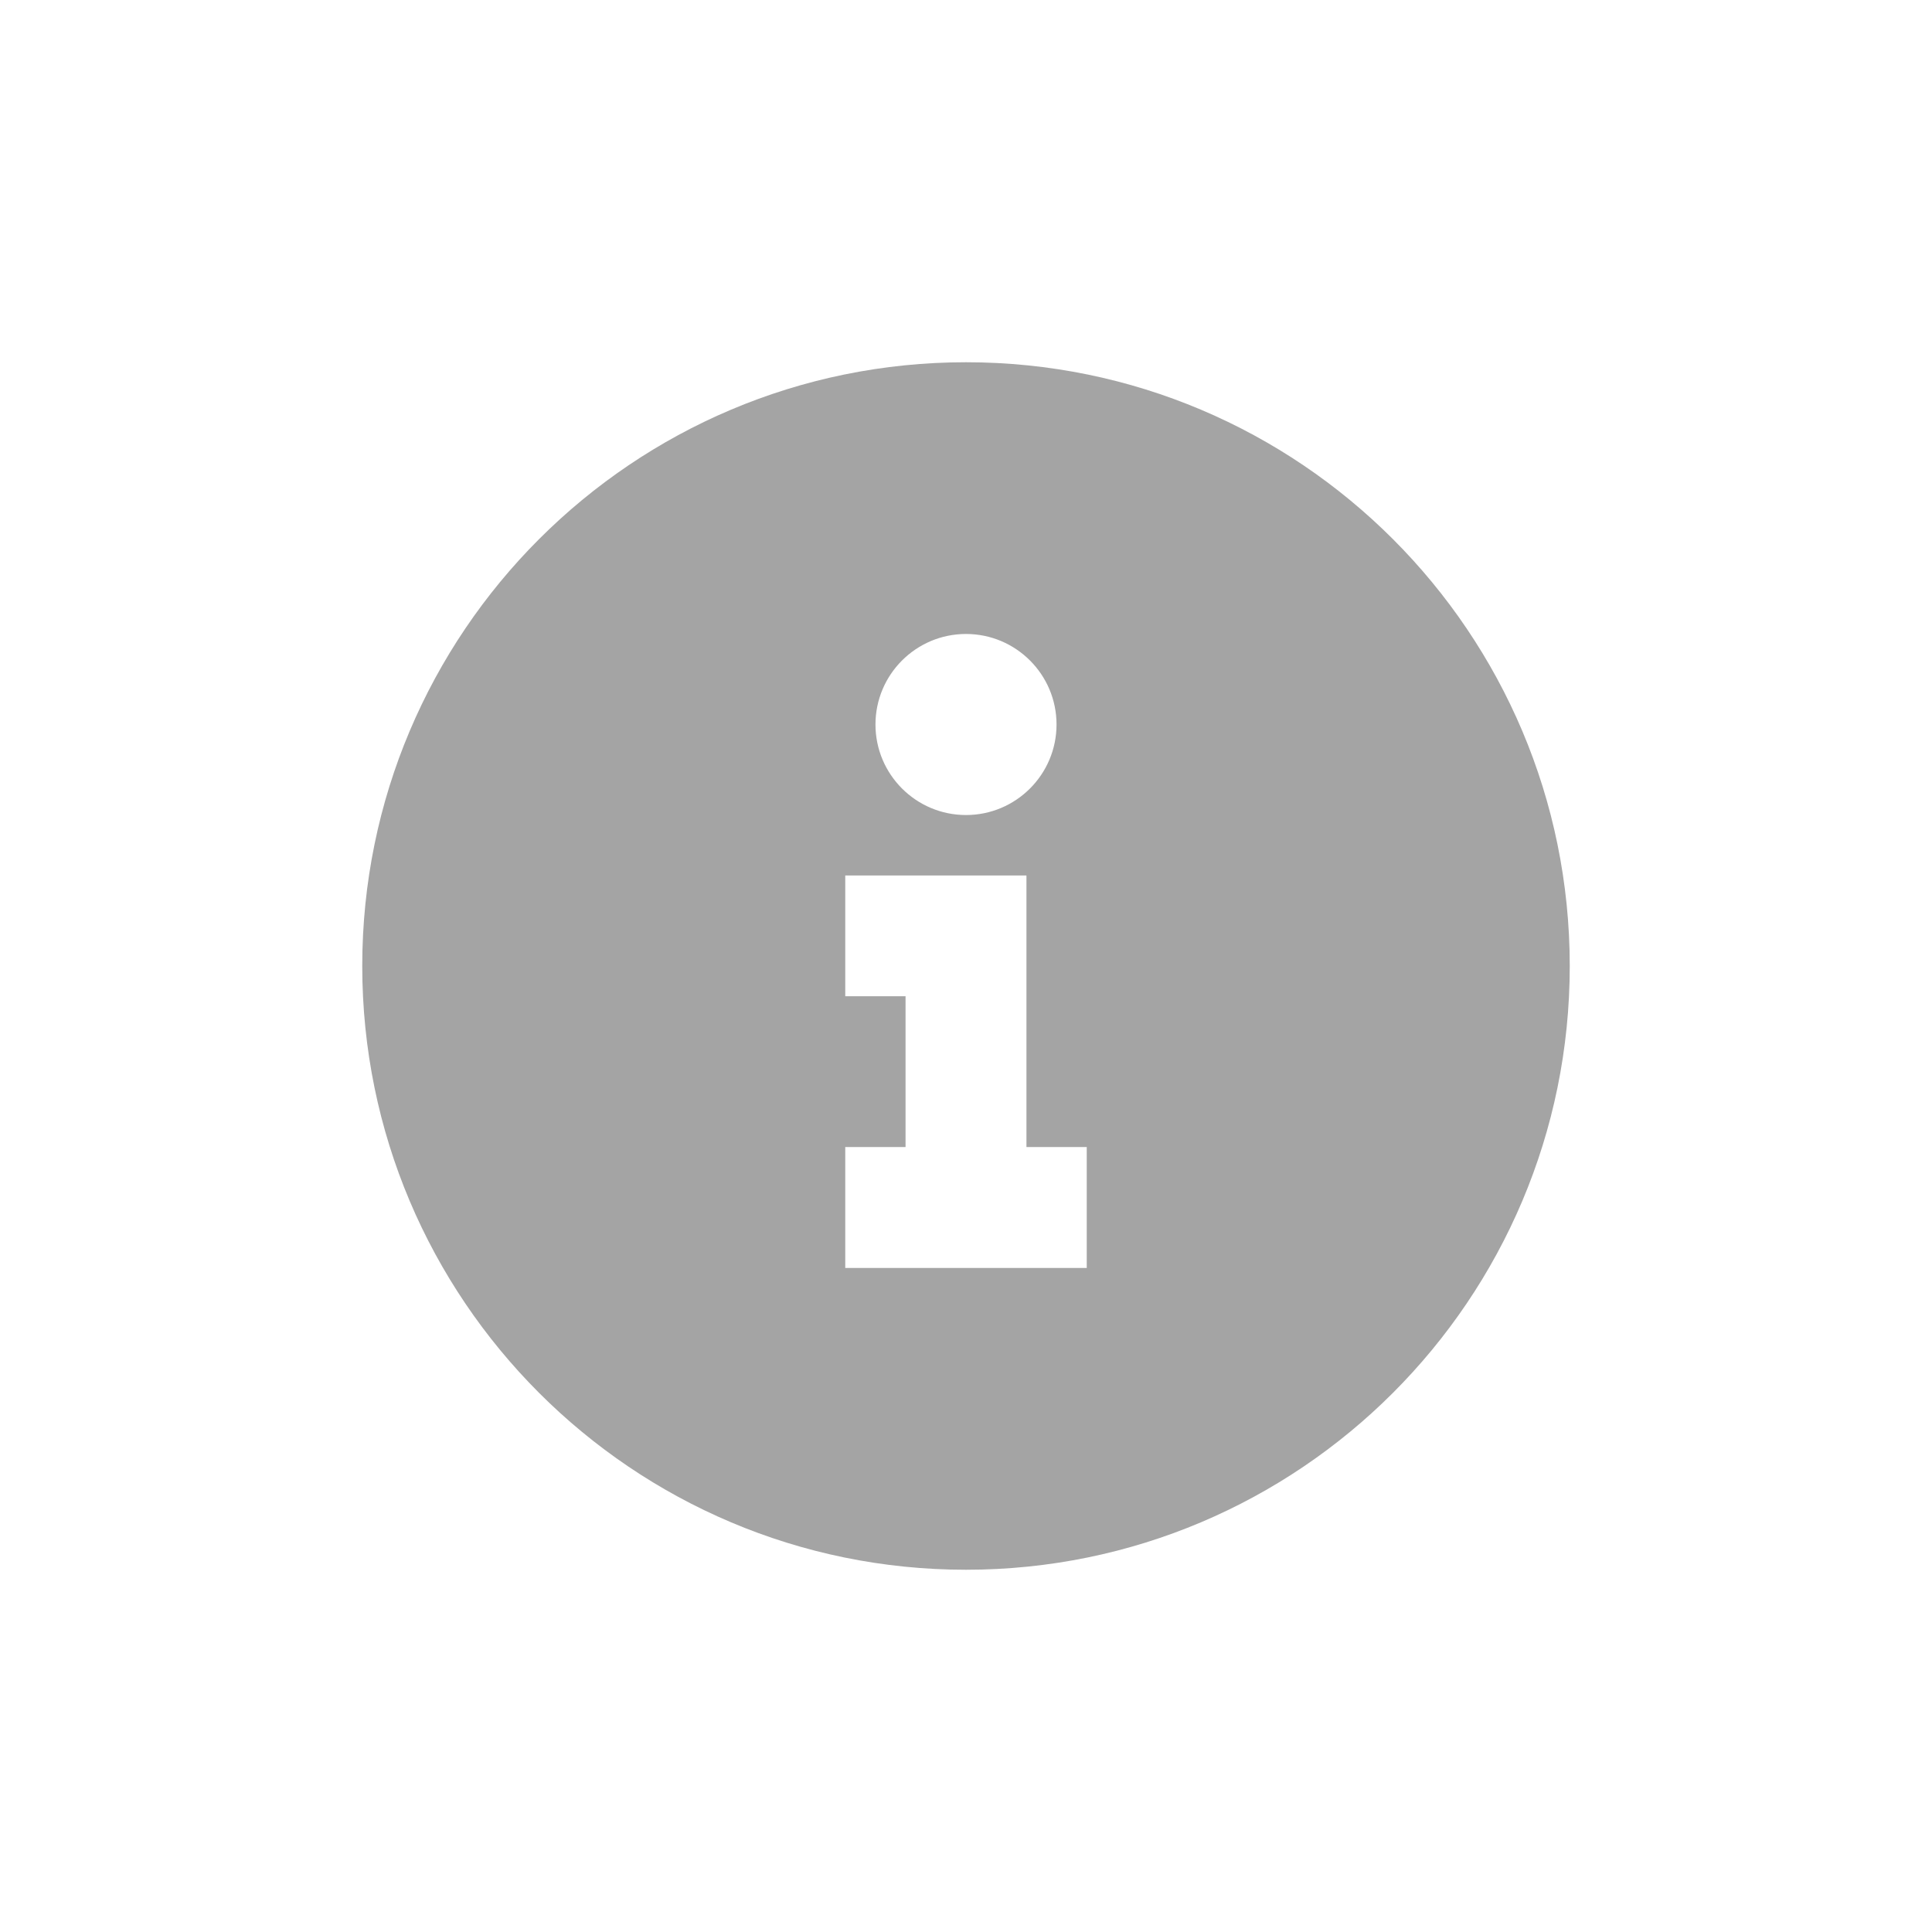
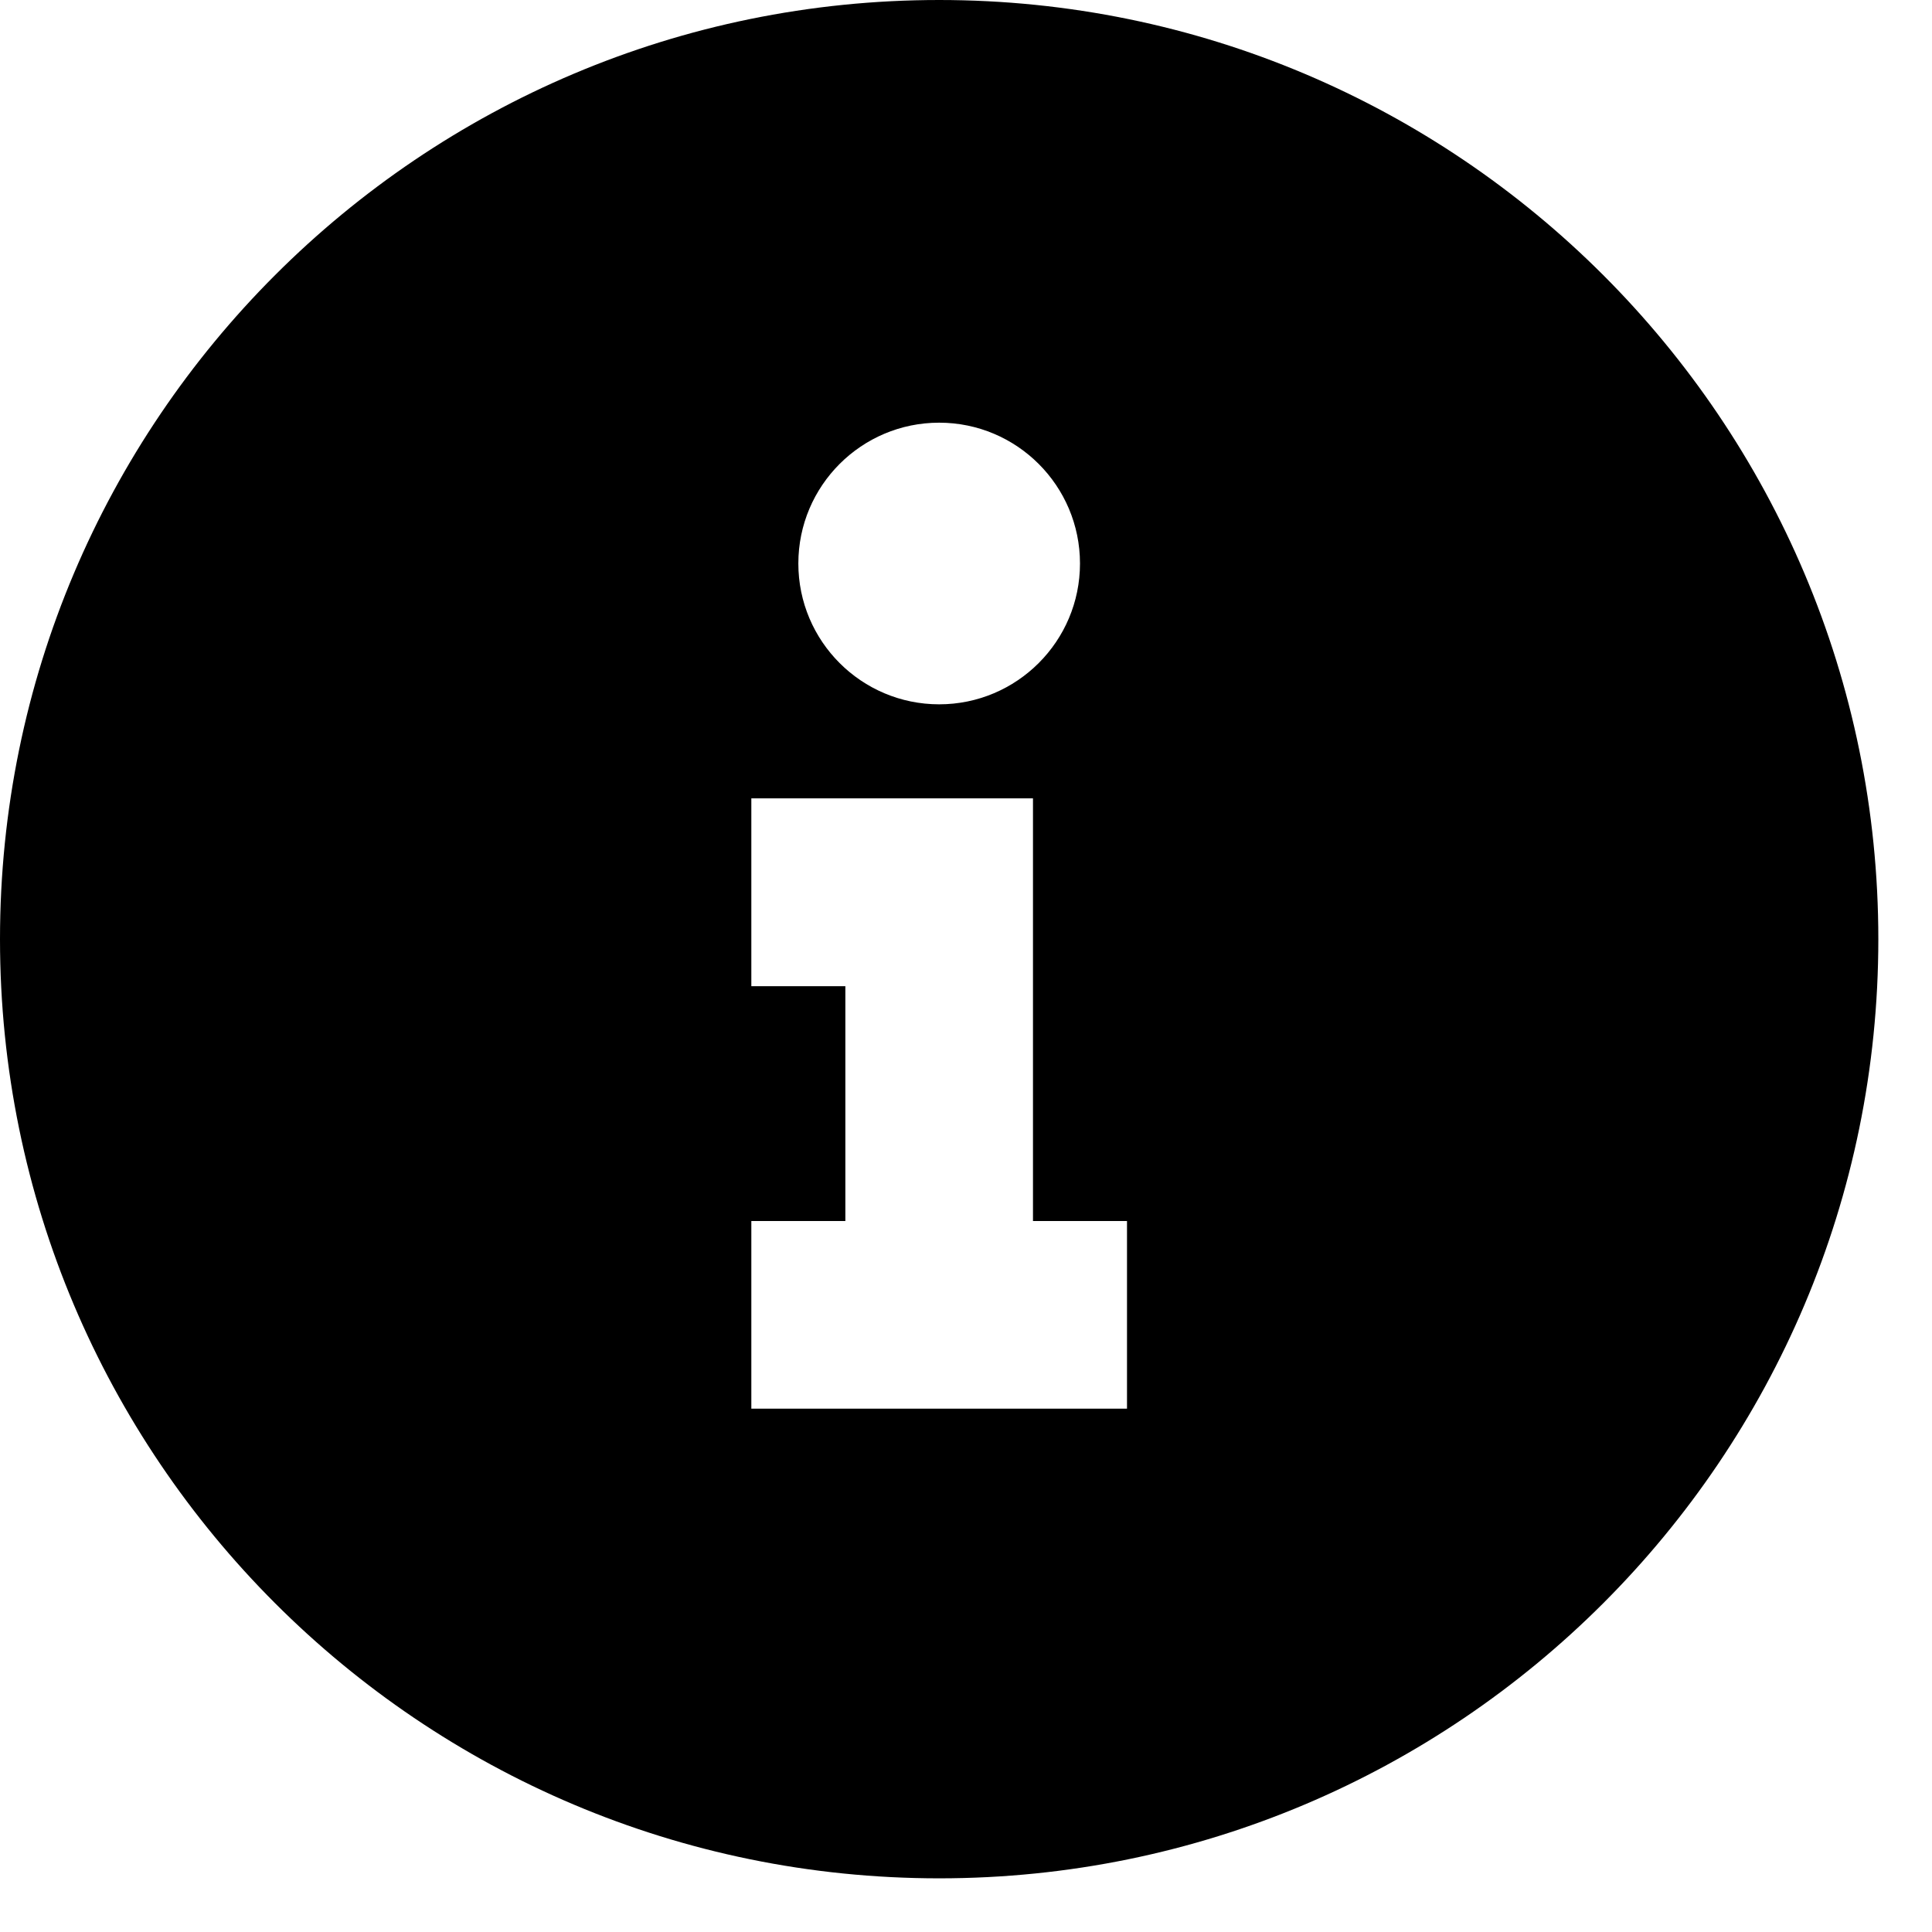
- <svg xmlns="http://www.w3.org/2000/svg" width="14" height="14" viewBox="0 0 14 14" fill="none">
-   <path d="M7 11.375C4.584 11.375 2.625 9.416 2.625 7C2.625 4.584 4.584 2.625 7 2.625C9.416 2.625 11.375 4.584 11.375 7C11.375 9.416 9.416 11.375 7 11.375ZM7 5.906C7.362 5.906 7.656 5.612 7.656 5.25C7.656 4.888 7.362 4.594 7 4.594C6.638 4.594 6.344 4.888 6.344 5.25C6.344 5.612 6.638 5.906 7 5.906ZM7.875 8.312H7.438V6.344H6.125V7.219H6.562V8.312H6.125V9.188H7.875V8.312Z" fill="#A4A4A4" />
+ <svg xmlns="http://www.w3.org/2000/svg" width="9" height="9" viewBox="0 0 9 9" fill="none">
+   <path d="M4.375 8.75C1.959 8.75 0 6.791 0 4.375C0 1.959 1.959 0 4.375 0C6.791 0 8.75 1.959 8.75 4.375C8.75 6.791 6.791 8.75 4.375 8.75ZM4.375 3.281C4.737 3.281 5.031 2.987 5.031 2.625C5.031 2.263 4.737 1.969 4.375 1.969C4.013 1.969 3.719 2.263 3.719 2.625C3.719 2.987 4.013 3.281 4.375 3.281ZM5.25 5.688H4.812V3.719H3.5V4.594H3.938V5.688H3.5V6.562H5.25V5.688Z" fill="currentColor" />
</svg>
